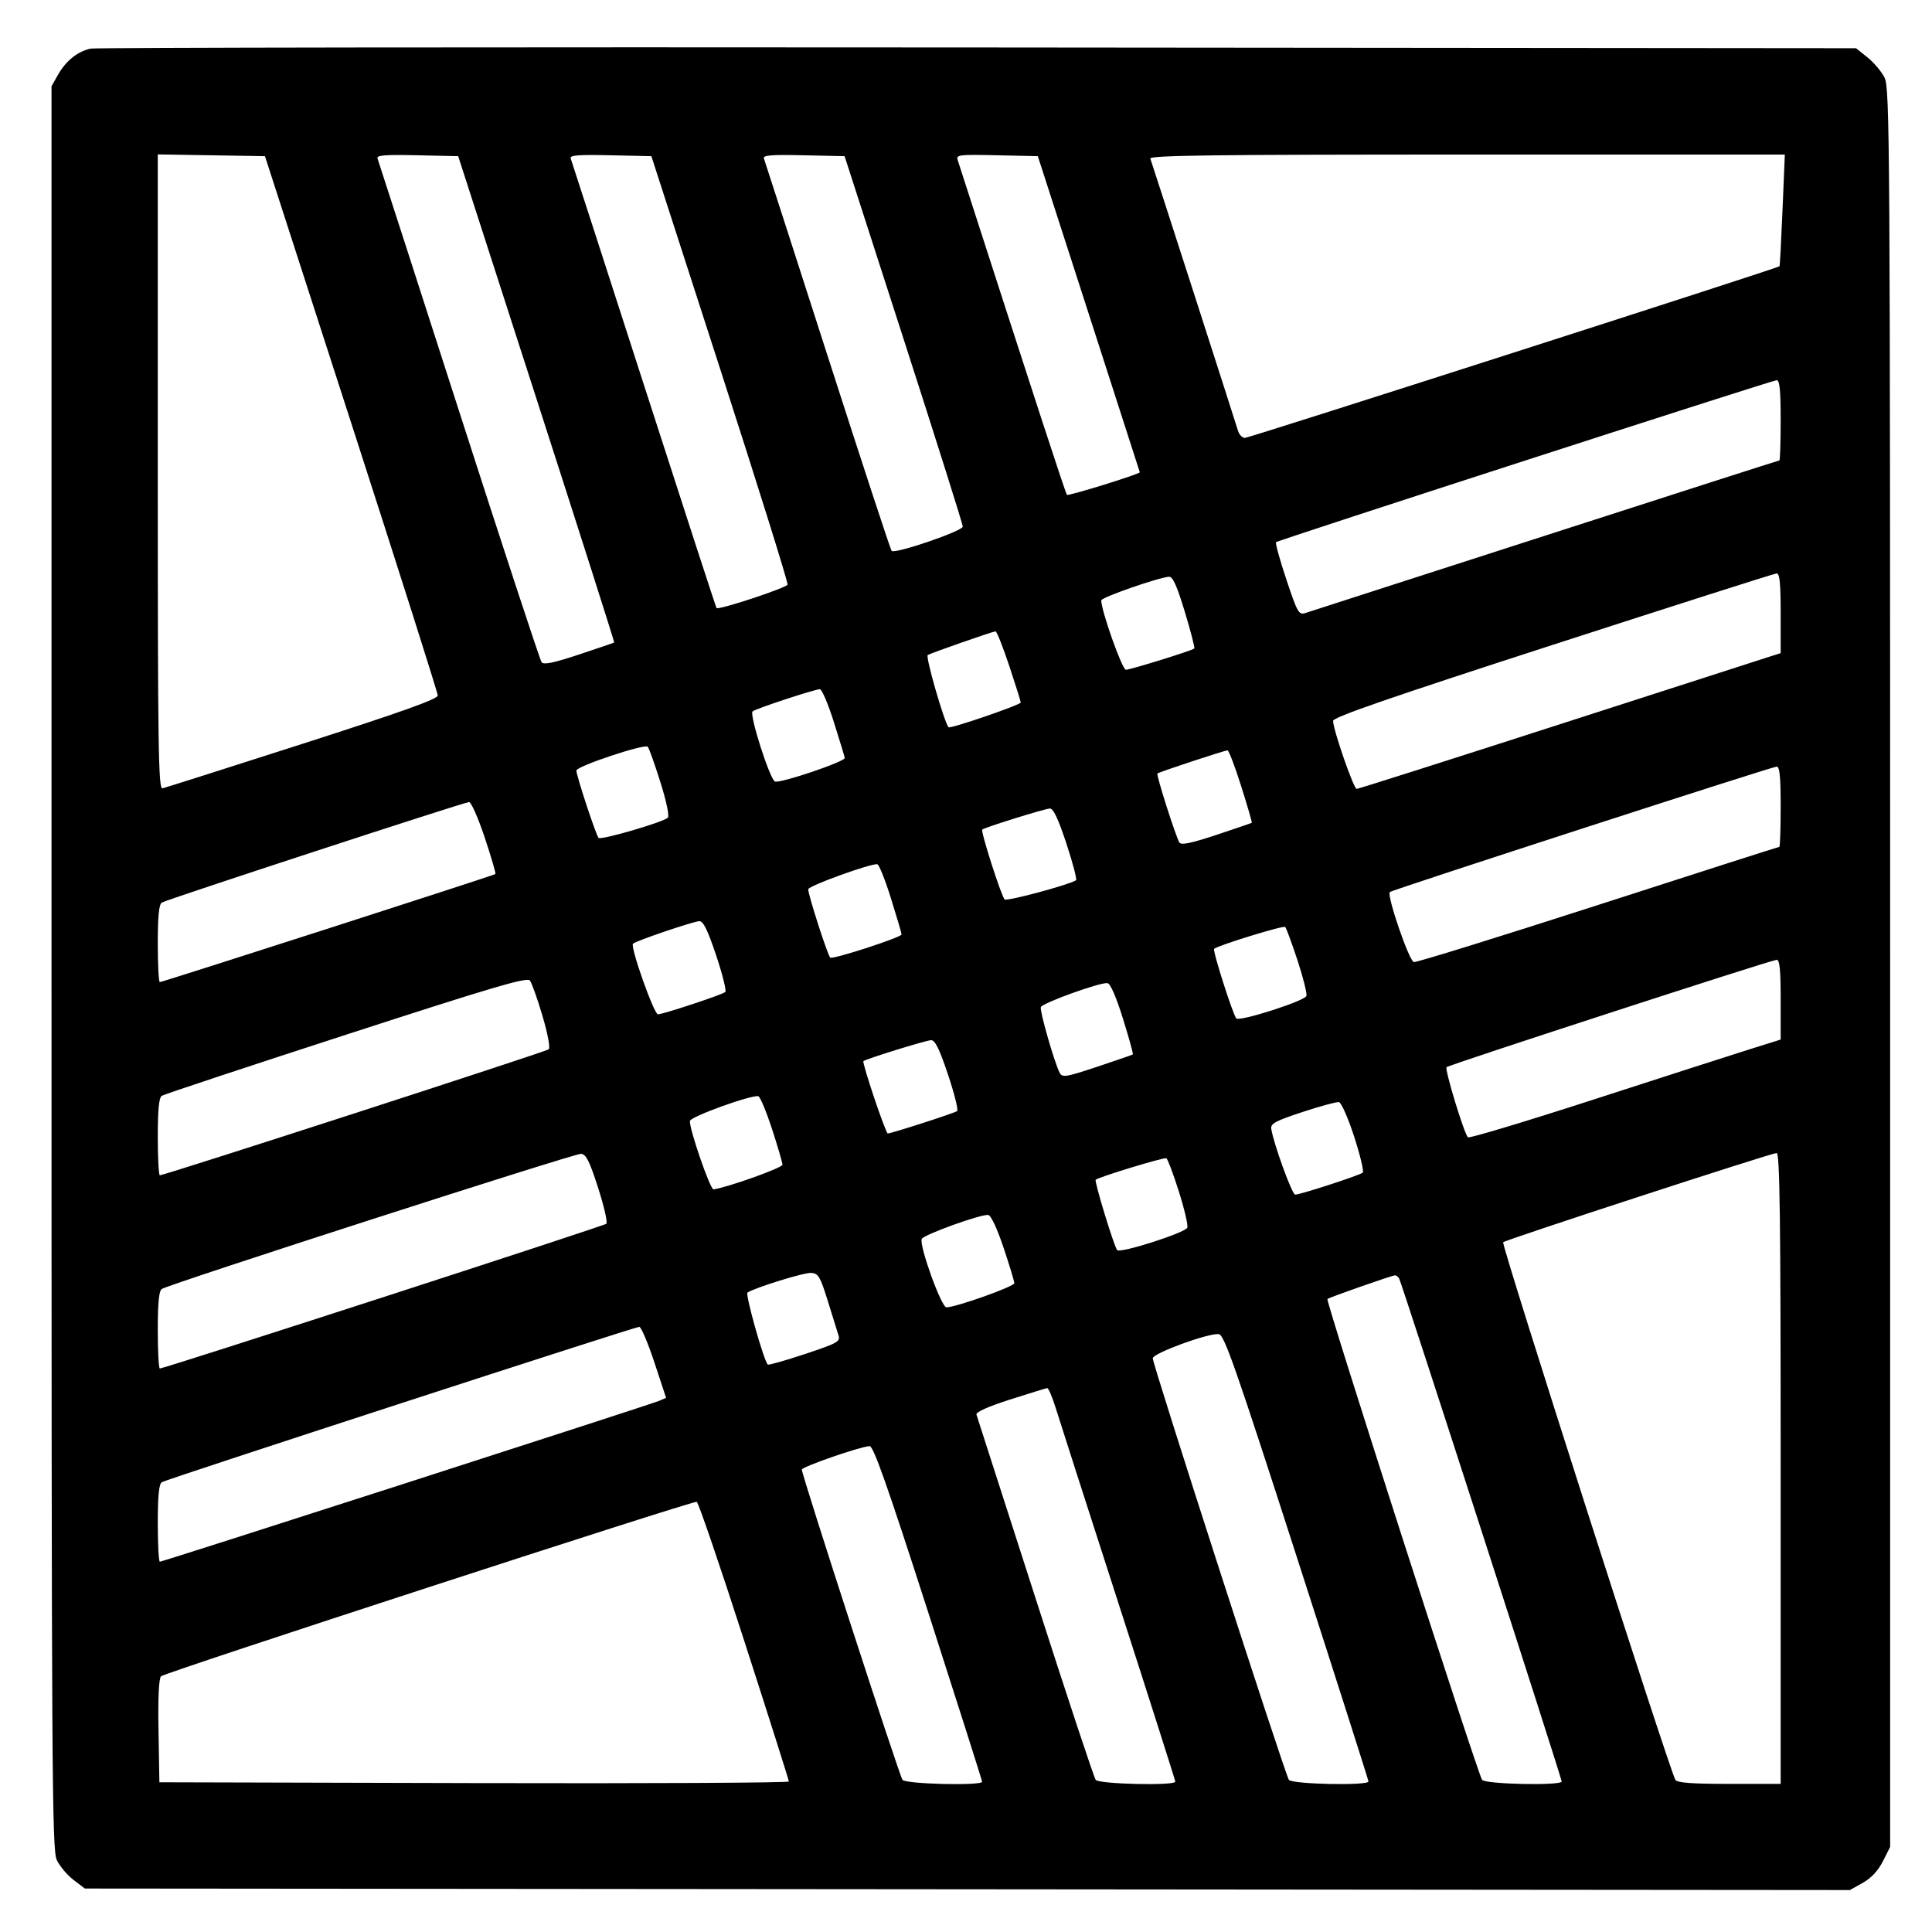
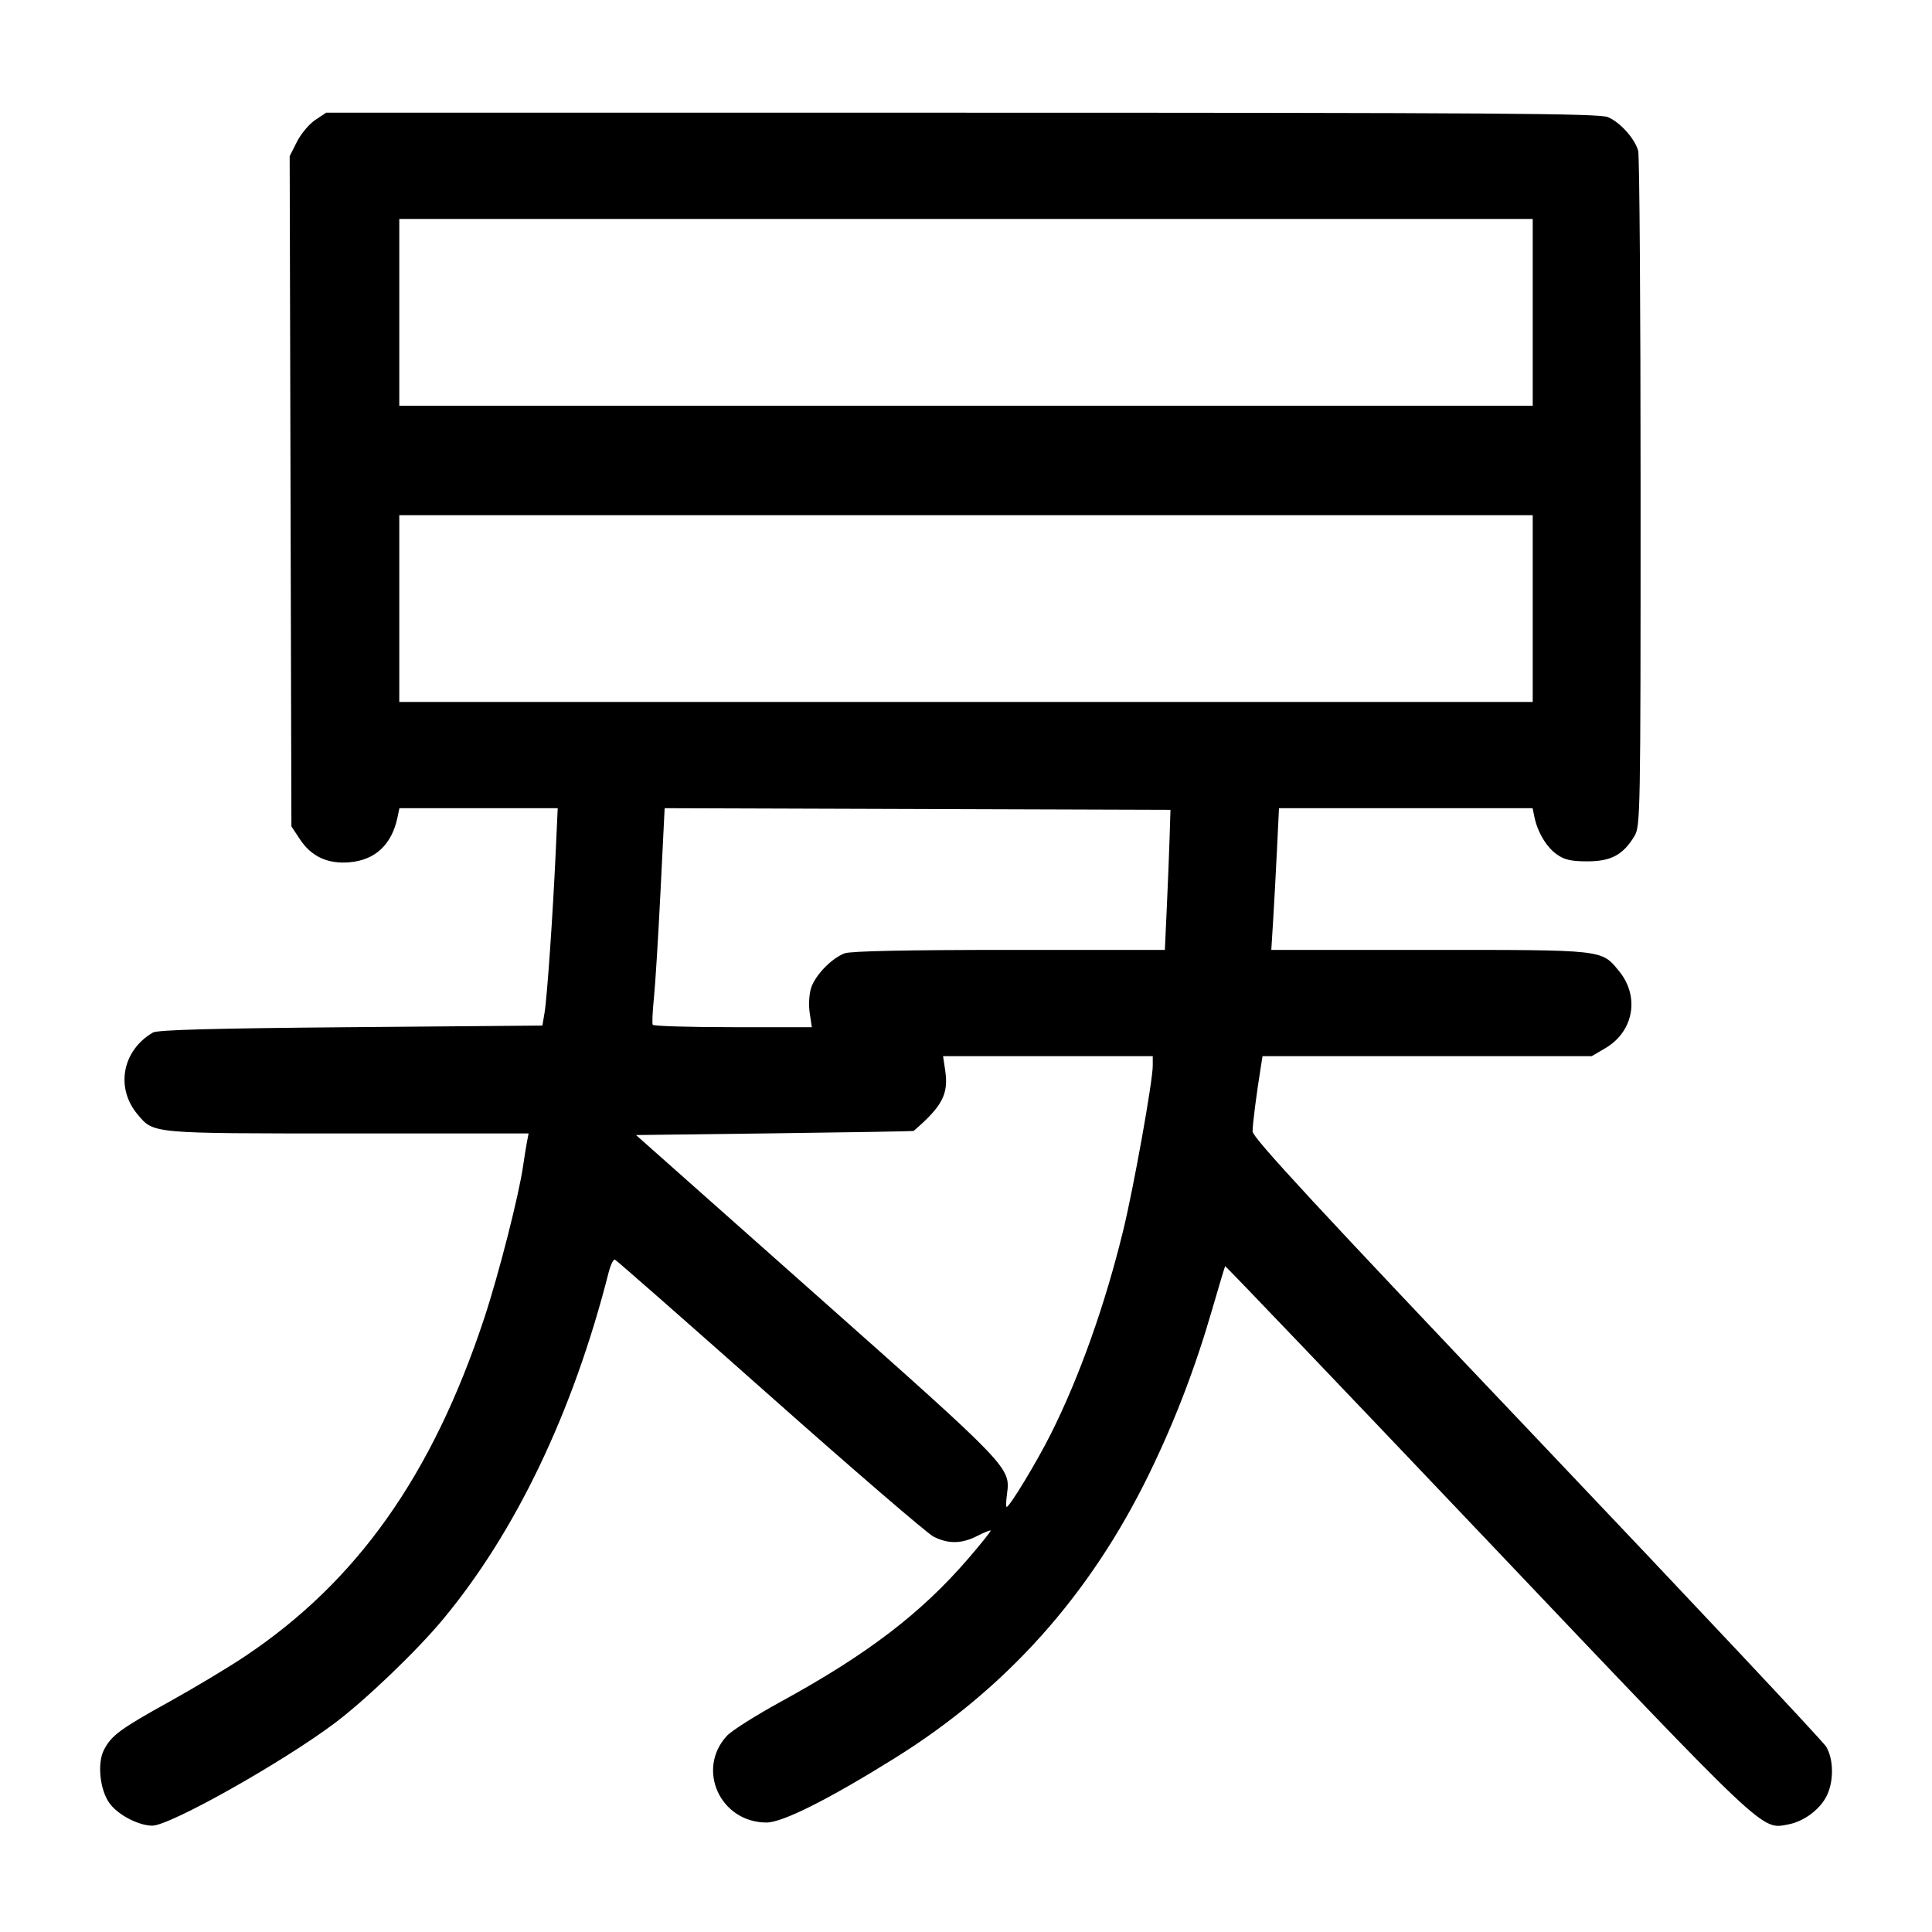
<svg xmlns="http://www.w3.org/2000/svg" width="1000" height="1000" viewBox="0 0 1000 1000" version="1.1" id="svg5">
-   <path d="M46.989 25.157 C 40.310 26.523,34.197 31.379,30.113 38.560 L 26.667 44.621 26.667 500.808 C 26.667 920.246,26.887 957.460,29.401 962.759 C 30.905 965.928,34.784 970.542,38.021 973.011 L 43.907 977.500 500.704 977.894 L 957.500 978.289 964.167 974.554 C 968.556 972.095,972.114 968.282,974.583 963.390 L 978.333 955.960 978.331 500.897 C 978.328 70.950,978.167 45.518,975.414 40.119 C 973.811 36.975,969.839 32.279,966.586 29.682 L 960.671 24.961 506.250 24.564 C 256.318 24.345,49.651 24.612,46.989 25.157 M181.859 219.167 C 206.453 295.250,226.582 358.625,226.591 360.000 C 226.602 361.829,207.802 368.541,156.574 385.000 C 118.056 397.375,85.445 407.742,84.104 408.039 C 81.978 408.509,81.667 387.576,81.667 244.249 L 81.667 79.919 109.405 80.376 L 137.143 80.833 181.859 219.167 M277.728 206.547 C 300.040 275.689,318.117 332.396,317.898 332.562 C 317.679 332.729,309.474 335.529,299.665 338.784 C 286.534 343.142,281.434 344.193,280.330 342.769 C 279.506 341.704,260.241 283.083,237.518 212.500 C 214.796 141.917,195.845 83.206,195.404 82.032 C 194.774 80.352,199.134 79.997,215.882 80.365 L 237.161 80.833 277.728 206.547 M372.709 190.833 C 392.266 251.333,407.986 301.628,407.641 302.599 C 407.037 304.302,371.955 315.880,370.879 314.732 C 370.587 314.421,353.665 262.417,333.274 199.167 C 312.883 135.917,295.840 83.206,295.401 82.032 C 294.774 80.352,299.134 79.997,315.878 80.365 L 337.151 80.833 372.709 190.833 M467.747 175.617 C 484.569 227.748,498.333 271.371,498.333 272.557 C 498.333 274.863,463.239 286.863,461.505 285.150 C 460.958 284.609,446.041 239.167,428.356 184.167 C 410.671 129.167,395.842 83.206,395.403 82.032 C 394.774 80.352,399.134 79.997,415.882 80.365 L 437.160 80.833 467.747 175.617 M563.548 162.500 C 578.054 207.417,589.940 244.292,589.961 244.446 C 590.086 245.344,552.968 256.857,552.252 256.141 C 551.550 255.439,536.468 209.227,495.701 82.866 C 494.811 80.110,496.254 79.932,515.959 80.366 L 537.175 80.833 563.548 162.500 M922.628 108.728 C 921.971 124.528,921.267 137.622,921.064 137.825 C 920.057 138.832,646.496 226.667,644.366 226.667 C 643.005 226.667,641.389 224.979,640.775 222.917 C 639.271 217.869,596.385 84.725,595.411 82.083 C 594.800 80.426,628.263 80.000,759.233 80.000 L 923.823 80.000 922.628 108.728 M921.667 217.500 C 921.667 228.958,921.365 238.333,920.996 238.333 C 920.627 238.333,866.065 255.850,799.746 277.258 C 733.427 298.667,677.550 316.695,675.575 317.321 C 672.260 318.370,671.510 317.035,665.819 299.957 C 662.428 289.782,660.020 281.092,660.466 280.645 C 661.518 279.593,916.839 196.977,919.583 196.800 C 921.146 196.700,921.667 201.873,921.667 217.500 M921.667 317.371 L 921.667 338.075 916.250 339.782 C 913.271 340.721,864.230 356.530,807.270 374.912 C 750.309 393.294,703.031 408.333,702.207 408.333 C 700.654 408.333,690.000 377.605,690.000 373.126 C 690.000 371.240,719.167 361.146,803.750 333.760 C 866.313 313.503,918.438 296.871,919.583 296.798 C 921.145 296.700,921.667 301.848,921.667 317.371 M613.267 316.695 C 616.328 326.795,618.532 335.336,618.166 335.676 C 617.006 336.754,585.059 346.667,582.745 346.667 C 580.850 346.667,570.000 316.095,570.000 310.757 C 570.000 309.224,599.561 298.919,605.101 298.520 C 607.010 298.383,609.185 303.223,613.267 316.695 M522.362 344.586 C 525.646 354.442,528.333 363.005,528.333 363.615 C 528.333 364.836,491.758 377.371,490.963 376.423 C 488.685 373.706,478.928 339.829,480.198 339.044 C 481.886 338.001,513.353 327.012,515.279 326.793 C 515.891 326.724,519.078 334.731,522.362 344.586 M431.609 373.750 C 434.573 383.146,437.111 391.490,437.249 392.292 C 437.573 394.174,403.892 405.571,401.133 404.512 C 398.505 403.504,387.752 369.885,389.526 368.223 C 390.966 366.874,421.385 356.841,424.360 356.734 C 425.384 356.697,428.646 364.354,431.609 373.750 M341.762 404.667 C 344.926 414.719,346.544 422.423,345.666 423.254 C 343.187 425.603,310.975 434.985,309.819 433.695 C 308.444 432.161,298.333 401.470,298.333 398.829 C 298.333 396.637,333.495 384.906,335.263 386.507 C 335.866 387.053,338.791 395.225,341.762 404.667 M642.441 406.944 C 645.683 417.180,648.147 425.699,647.917 425.876 C 647.688 426.053,639.446 428.871,629.603 432.138 C 616.606 436.452,611.370 437.543,610.480 436.123 C 608.601 433.126,598.375 401.069,599.075 400.370 C 599.806 399.638,633.631 388.469,635.358 388.389 C 636.013 388.358,639.200 396.708,642.441 406.944 M921.667 417.500 C 921.667 428.958,921.357 438.333,920.979 438.333 C 920.600 438.333,878.426 451.855,827.259 468.381 C 776.092 484.908,733.140 498.220,731.811 497.964 C 729.351 497.490,717.676 463.445,719.381 461.720 C 720.466 460.622,916.701 396.991,919.583 396.803 C 921.146 396.701,921.667 401.872,921.667 417.500 M250.868 433.438 C 254.247 443.579,256.747 452.116,256.423 452.408 C 255.655 453.100,84.100 508.333,82.719 508.333 C 82.140 508.333,81.667 499.378,81.667 488.432 C 81.667 474.391,82.277 468.133,83.741 467.182 C 86.082 465.660,239.760 415.381,242.779 415.149 C 243.849 415.067,247.489 423.297,250.868 433.438 M551.981 436.660 C 555.311 446.740,557.540 455.283,556.934 455.645 C 552.729 458.157,521.013 466.659,519.987 465.550 C 518.173 463.587,507.506 430.265,508.415 429.397 C 509.549 428.313,540.456 418.674,543.380 418.492 C 545.184 418.379,547.689 423.671,551.981 436.660 M461.204 465.129 C 464.190 474.683,466.641 483.025,466.650 483.666 C 466.671 485.142,431.316 496.647,429.744 495.675 C 428.539 494.930,418.333 463.286,418.333 460.295 C 418.333 458.543,451.264 446.637,454.136 447.351 C 455.037 447.575,458.217 455.575,461.204 465.129 M370.679 494.507 C 373.964 504.319,376.093 512.851,375.410 513.466 C 373.868 514.854,343.212 525.000,340.560 525.000 C 338.471 525.000,326.104 490.022,327.637 488.451 C 329.014 487.042,358.715 476.950,361.936 476.798 C 364.006 476.700,366.212 481.169,370.679 494.507 M671.616 497.140 C 674.566 506.109,676.619 514.387,676.178 515.536 C 675.172 518.157,641.546 528.917,639.911 527.141 C 638.163 525.241,627.523 491.905,628.415 491.119 C 630.468 489.309,664.308 478.891,665.209 479.792 C 665.783 480.365,668.666 488.171,671.616 497.140 M921.667 517.371 L 921.667 538.074 905.417 543.176 C 896.479 545.982,860.297 557.633,825.011 569.066 C 789.725 580.500,760.372 589.325,759.782 588.678 C 757.699 586.393,747.677 553.434,748.741 552.370 C 749.974 551.137,916.402 497.003,919.583 496.800 C 921.145 496.700,921.667 501.848,921.667 517.371 M280.784 525.812 C 283.528 535.105,284.880 542.373,284.006 543.136 C 282.605 544.359,85.118 608.333,82.744 608.333 C 82.152 608.333,81.667 599.378,81.667 588.432 C 81.667 574.360,82.276 568.135,83.746 567.182 C 84.890 566.440,127.828 552.203,179.163 535.543 C 255.640 510.724,272.821 505.663,274.278 507.527 C 275.256 508.778,278.183 517.006,280.784 525.812 M581.247 527.257 C 584.345 537.204,586.644 545.535,586.356 545.771 C 586.069 546.006,577.769 548.875,567.912 552.147 C 551.632 557.550,549.853 557.839,548.501 555.298 C 545.841 550.297,538.077 523.269,538.735 521.296 C 539.440 519.179,569.413 508.375,573.224 508.864 C 574.722 509.056,577.720 515.928,581.247 527.257 M490.679 556.174 C 493.964 565.986,496.093 574.494,495.410 575.082 C 494.247 576.081,461.429 586.667,459.495 586.667 C 458.411 586.667,446.083 550.009,446.911 549.247 C 448.143 548.112,479.296 538.464,481.936 538.400 C 483.990 538.351,486.248 542.941,490.679 556.174 M399.573 584.300 C 402.547 593.393,404.984 601.749,404.990 602.868 C 404.998 604.455,376.773 614.543,369.324 615.616 C 367.607 615.863,356.550 583.737,357.125 580.172 C 357.484 577.945,388.891 566.605,392.500 567.400 C 393.417 567.602,396.600 575.207,399.573 584.300 M700.908 588.299 C 704.021 597.905,706.028 606.293,705.367 606.938 C 704.006 608.268,673.103 618.333,670.382 618.333 C 668.775 618.333,659.222 592.055,658.004 584.286 C 657.579 581.577,660.120 580.208,674.167 575.577 C 683.333 572.555,691.827 570.252,693.041 570.458 C 694.255 570.664,697.795 578.693,700.908 588.299 M309.592 614.833 C 312.659 624.366,314.567 632.729,313.834 633.418 C 312.594 634.583,85.085 708.333,82.733 708.333 C 82.146 708.333,81.667 699.378,81.667 688.432 C 81.667 674.375,82.277 668.134,83.744 667.182 C 87.789 664.556,297.551 596.921,300.758 597.208 C 303.357 597.441,305.147 601.012,309.592 614.833 M921.667 760.000 L 921.667 923.333 895.098 923.333 C 875.674 923.333,868.167 922.773,867.182 921.250 C 864.307 916.809,776.936 644.100,778.031 642.988 C 779.305 641.694,916.219 597.022,919.583 596.802 C 921.237 596.695,921.667 630.372,921.667 760.000 M610.166 616.679 C 613.048 625.769,615.019 634.212,614.548 635.442 C 613.541 638.066,579.786 648.868,578.237 647.062 C 576.647 645.208,566.339 611.439,567.123 610.655 C 568.519 609.259,602.547 598.897,603.714 599.512 C 604.381 599.864,607.285 607.589,610.166 616.679 M519.435 645.769 C 522.496 654.901,525.000 663.179,525.000 664.165 C 525.000 665.915,494.771 676.667,489.852 676.667 C 487.252 676.667,475.816 645.051,477.063 641.310 C 477.769 639.194,507.727 628.370,511.518 628.862 C 512.917 629.043,516.125 635.895,519.435 645.769 M428.451 673.333 C 430.864 681.125,433.353 689.116,433.982 691.092 C 435.036 694.408,433.706 695.155,416.624 700.848 C 406.449 704.238,397.799 706.688,397.402 706.291 C 395.278 704.167,385.614 669.817,386.915 669.013 C 391.345 666.275,416.405 658.557,419.948 658.839 C 423.585 659.129,424.572 660.812,428.451 673.333 M724.163 661.661 C 725.370 663.614,808.302 920.243,808.321 922.083 C 808.344 924.346,768.908 923.549,767.127 921.250 C 764.920 918.401,686.097 673.348,687.073 672.371 C 687.863 671.582,719.858 660.360,721.985 660.126 C 722.618 660.057,723.599 660.748,724.163 661.661 M338.679 705.089 L 344.765 723.512 341.133 725.084 C 336.713 726.997,84.258 808.333,82.741 808.333 C 82.150 808.333,81.667 799.378,81.667 788.432 C 81.667 774.378,82.277 768.134,83.743 767.182 C 86.018 765.704,328.104 686.935,330.880 686.769 C 331.822 686.713,335.331 694.957,338.679 705.089 M671.199 805.833 C 691.607 869.083,708.312 921.396,708.319 922.083 C 708.345 924.347,668.908 923.549,667.132 921.250 C 665.231 918.789,596.667 706.470,596.667 703.045 C 596.667 700.471,625.174 690.020,630.796 690.533 C 633.640 690.792,639.174 706.585,671.199 805.833 M546.423 728.750 C 548.196 734.479,562.851 780.083,578.990 830.092 C 595.129 880.101,608.333 921.539,608.333 922.176 C 608.333 924.376,568.862 923.490,567.131 921.250 C 566.245 920.104,552.151 877.542,535.810 826.667 C 519.469 775.792,505.788 733.273,505.408 732.180 C 504.971 730.923,511.350 728.070,522.776 724.410 C 532.707 721.229,541.366 718.560,542.016 718.480 C 542.667 718.399,544.650 723.021,546.423 728.750 M480.504 834.721 C 495.810 882.234,508.333 921.609,508.333 922.221 C 508.333 924.391,468.840 923.460,467.132 921.250 C 465.497 919.134,414.976 763.427,415.029 760.670 C 415.058 759.206,444.928 748.838,450.087 748.502 C 452.068 748.373,459.202 768.597,480.504 834.721 M385.197 849.238 C 397.903 888.615,408.307 921.400,408.316 922.092 C 408.326 922.784,335.021 923.159,245.417 922.925 L 82.500 922.500 82.040 895.960 C 81.741 878.773,82.206 868.794,83.358 867.642 C 85.278 865.722,358.205 776.833,360.631 777.338 C 361.436 777.506,372.491 809.861,385.197 849.238 " stroke="none" fill-rule="evenodd" fill="#000000" />
+   <path d="M163.163 62.097 C 160.048 64.167,155.797 69.229,153.716 73.347 L 149.931 80.833 150.382 254.289 L 150.833 427.745 155.268 434.445 C 161.153 443.337,169.571 447.253,180.799 446.322 C 194.245 445.207,202.818 437.173,205.779 422.917 L 206.730 418.333 247.702 418.333 L 288.675 418.333 287.623 441.250 C 286.124 473.925,283.176 516.355,281.863 524.167 L 280.742 530.833 181.621 531.667 C 110.614 532.264,81.555 533.050,79.167 534.440 C 63.277 543.687,59.642 563.063,71.216 576.818 C 79.648 586.838,77.755 586.667,180.079 586.667 L 273.598 586.667 272.722 591.250 C 272.240 593.771,271.367 599.208,270.782 603.333 C 268.631 618.509,258.086 659.818,250.575 682.500 C 223.686 763.691,184.752 818.645,126.661 857.400 C 117.949 863.212,100.324 873.782,87.494 880.890 C 62.292 894.852,57.702 898.233,53.825 905.689 C 50.261 912.542,51.653 926.293,56.617 933.264 C 60.893 939.269,71.580 944.906,78.796 944.963 C 87.824 945.035,146.079 912.297,173.294 891.858 C 189.158 879.944,215.562 854.650,229.080 838.417 C 266.953 792.941,296.684 730.751,315.024 658.642 C 316.030 654.687,317.491 651.687,318.271 651.976 C 319.051 652.264,355.139 683.960,398.467 722.410 C 441.795 760.861,479.898 793.674,483.141 795.327 C 490.786 799.225,497.728 799.132,505.784 795.025 C 509.353 793.206,512.494 791.938,512.764 792.208 C 513.034 792.479,507.835 798.988,501.211 806.674 C 476.742 835.064,448.941 856.296,404.167 880.786 C 391.333 887.805,378.808 895.721,376.332 898.376 C 360.178 915.698,372.747 943.333,396.781 943.333 C 405.051 943.333,429.024 931.285,463.333 909.886 C 521.114 873.846,564.389 825.393,594.971 762.500 C 608.224 735.243,618.728 707.793,627.497 677.500 C 630.946 665.583,633.938 655.629,634.145 655.378 C 634.352 655.128,695.402 719.013,769.813 797.344 C 915.529 950.738,911.526 946.961,925.575 944.325 C 933.457 942.846,941.567 936.952,945.247 930.026 C 949.250 922.495,949.220 910.640,945.181 904.018 C 943.455 901.187,875.958 829.321,795.188 744.317 C 681.268 624.425,648.333 588.834,648.333 585.618 C 648.333 581.905,650.245 566.946,652.619 552.083 L 653.484 546.667 738.679 546.667 L 823.874 546.667 830.943 542.524 C 845.631 533.916,848.834 515.766,837.986 502.606 C 828.792 491.451,830.724 491.667,739.898 491.667 L 658.022 491.667 658.982 476.250 C 659.510 467.771,660.406 451.271,660.972 439.583 L 662.002 418.333 727.636 418.333 L 793.270 418.333 794.221 422.917 C 795.845 430.735,800.432 438.414,805.743 442.202 C 809.718 445.038,813.206 445.833,821.667 445.833 C 833.837 445.833,840.106 442.475,845.941 432.832 C 849.076 427.650,849.167 422.638,849.167 255.000 C 849.167 160.125,848.604 80.495,847.917 78.045 C 846.128 71.666,838.555 63.256,832.215 60.607 C 827.682 58.713,771.876 58.333,497.800 58.333 L 168.826 58.333 163.163 62.097 M793.333 161.667 L 793.333 210.000 500.000 210.000 L 206.667 210.000 206.667 161.667 L 206.667 113.333 500.000 113.333 L 793.333 113.333 793.333 161.667 M793.333 315.000 L 793.333 363.333 500.000 363.333 L 206.667 363.333 206.667 315.000 L 206.667 266.667 500.000 266.667 L 793.333 266.667 793.333 315.000 M605.395 433.333 C 605.155 441.125,604.502 457.438,603.944 469.583 L 602.931 491.667 522.407 491.667 C 469.681 491.667,440.264 492.277,437.192 493.436 C 430.486 495.964,422.042 504.646,419.861 511.255 C 418.799 514.473,418.470 520.100,419.098 524.292 L 420.204 531.667 379.367 531.667 C 356.907 531.667,338.223 531.104,337.847 530.417 C 337.471 529.729,337.747 523.542,338.460 516.667 C 339.172 509.792,340.715 484.850,341.889 461.240 L 344.023 418.313 474.928 418.740 L 605.833 419.167 605.395 433.333 M596.667 551.554 C 596.667 559.547,586.871 614.230,581.420 636.667 C 572.082 675.103,558.790 712.517,543.958 742.116 C 536.643 756.715,522.548 780.000,521.026 780.000 C 520.636 780.000,520.723 776.974,521.219 773.276 C 523.058 759.566,522.946 759.449,422.715 670.494 L 329.200 587.500 400.850 586.604 C 440.257 586.111,472.685 585.549,472.912 585.354 C 487.774 572.575,491.067 566.258,489.235 554.042 L 488.129 546.667 542.398 546.667 L 596.667 546.667 596.667 551.554 " stroke="none" fill-rule="evenodd" fill="black" />
</svg>
